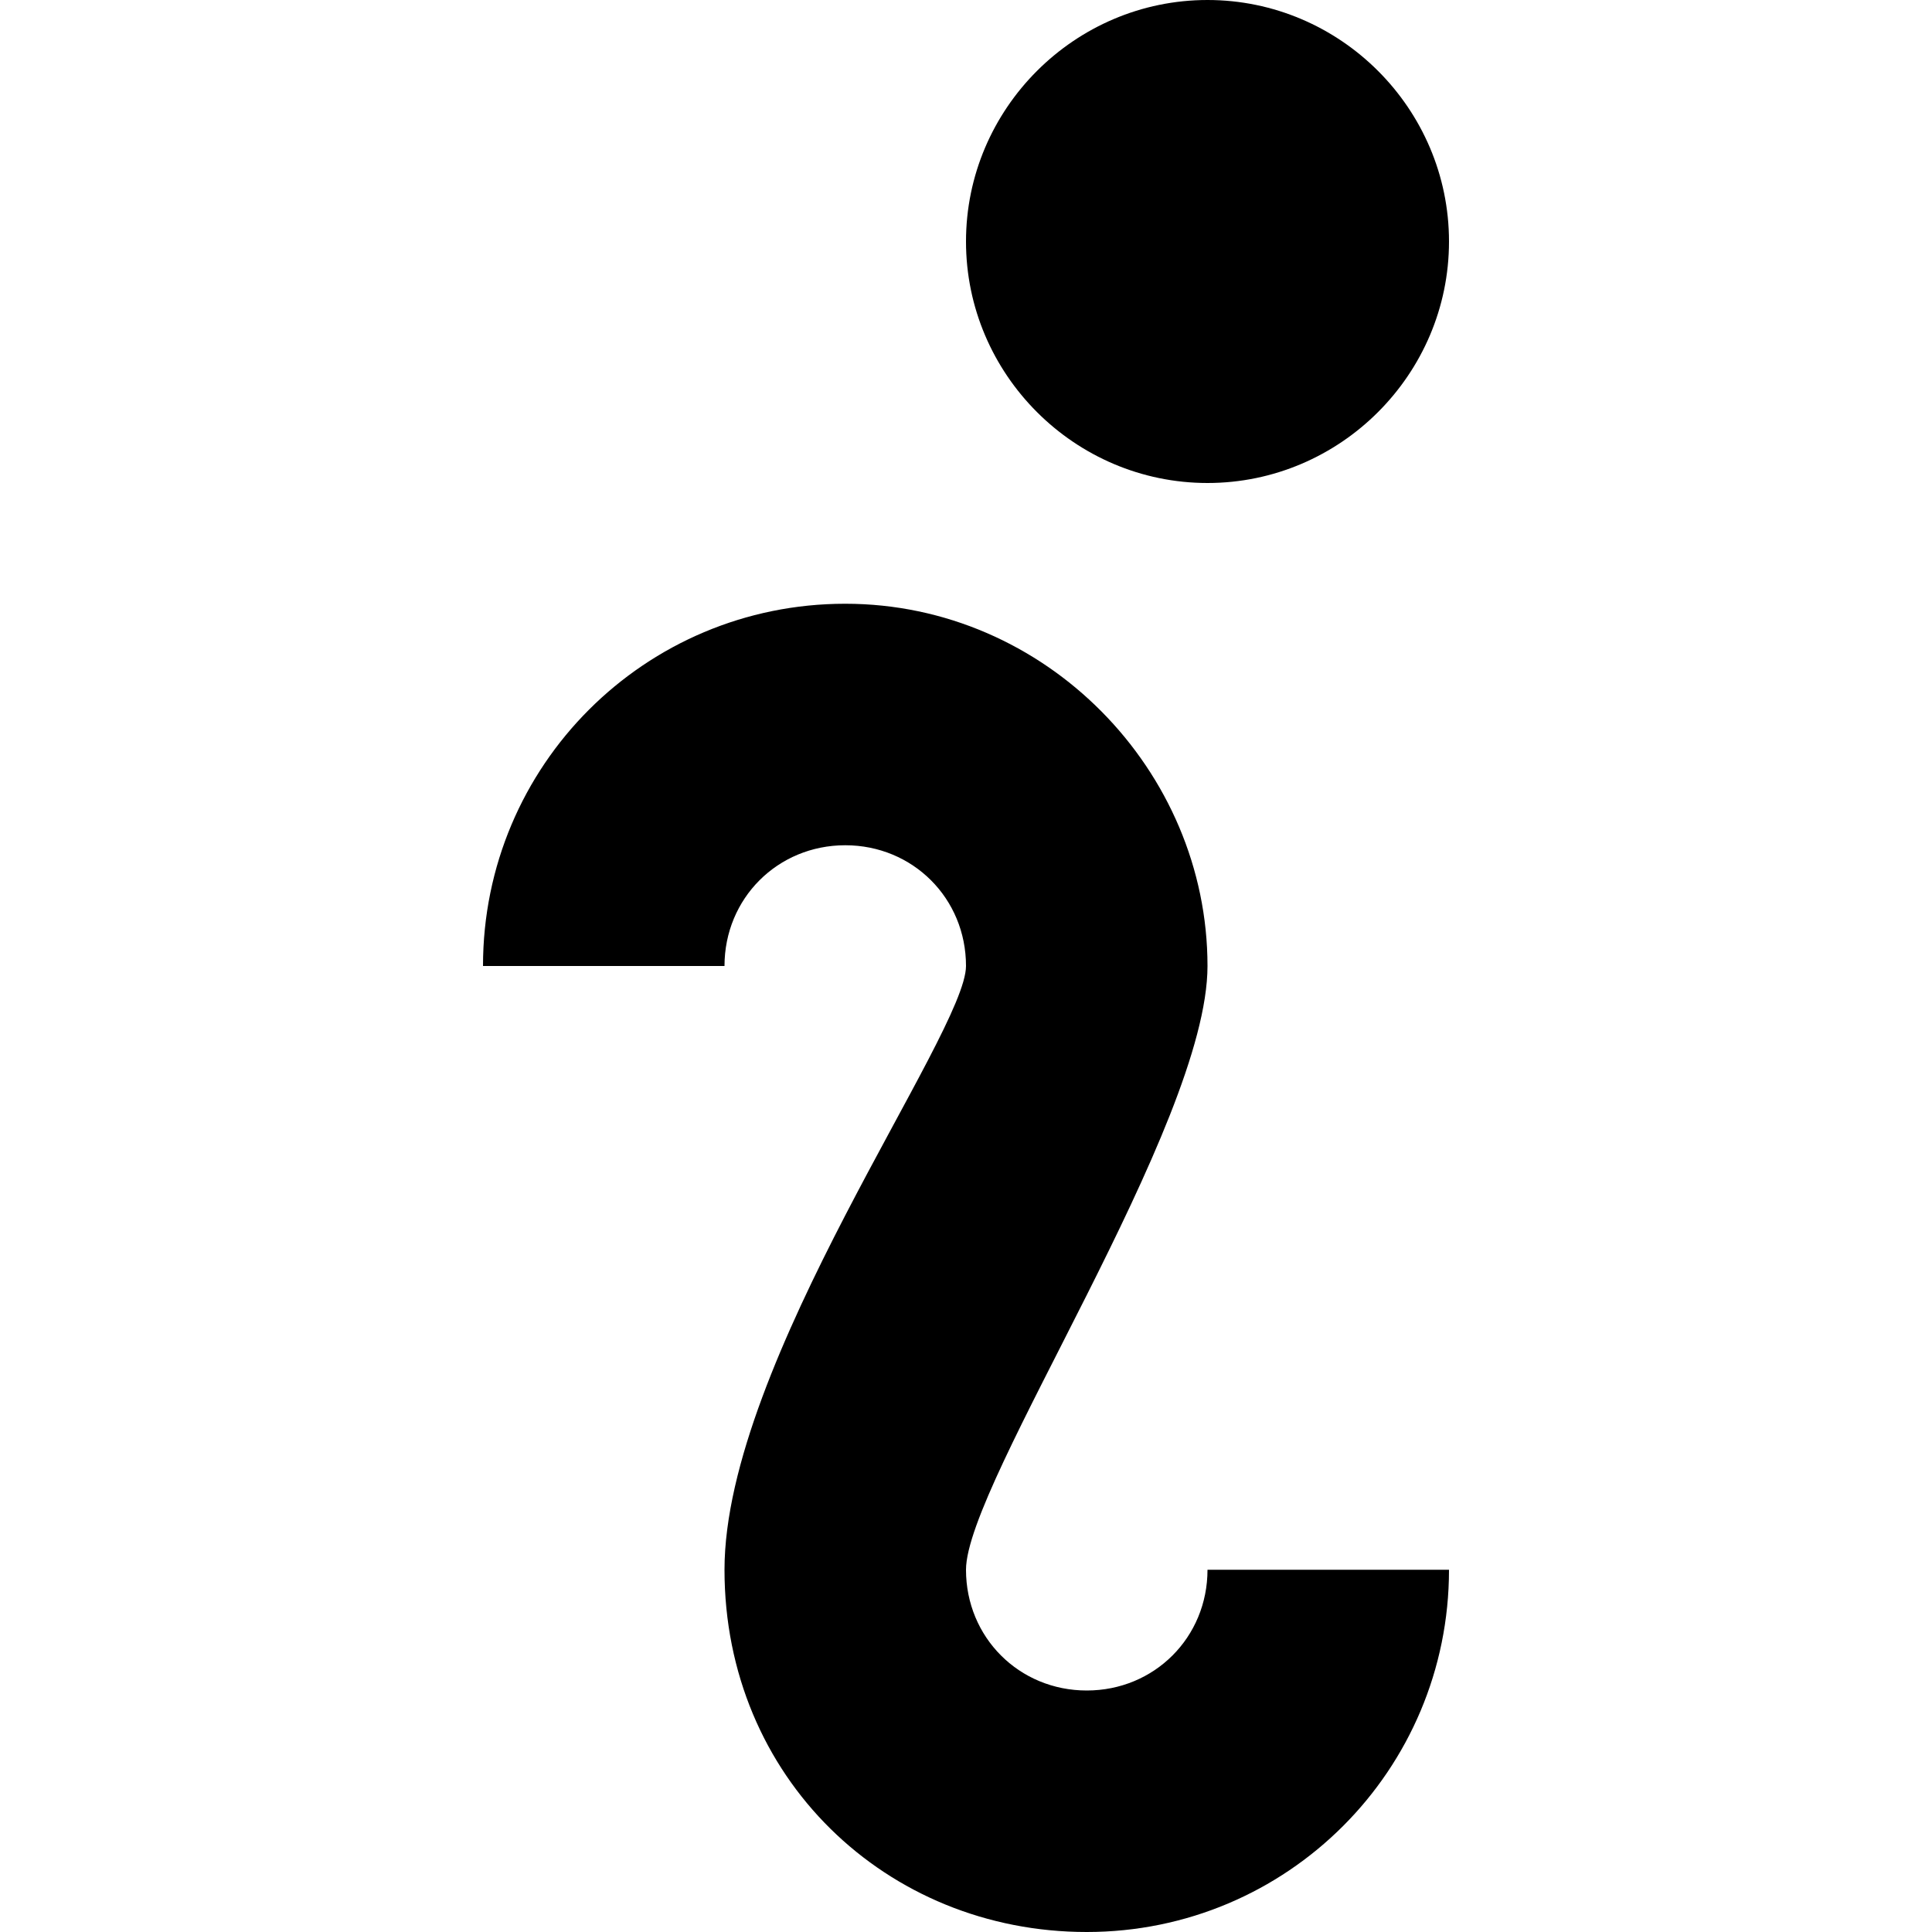
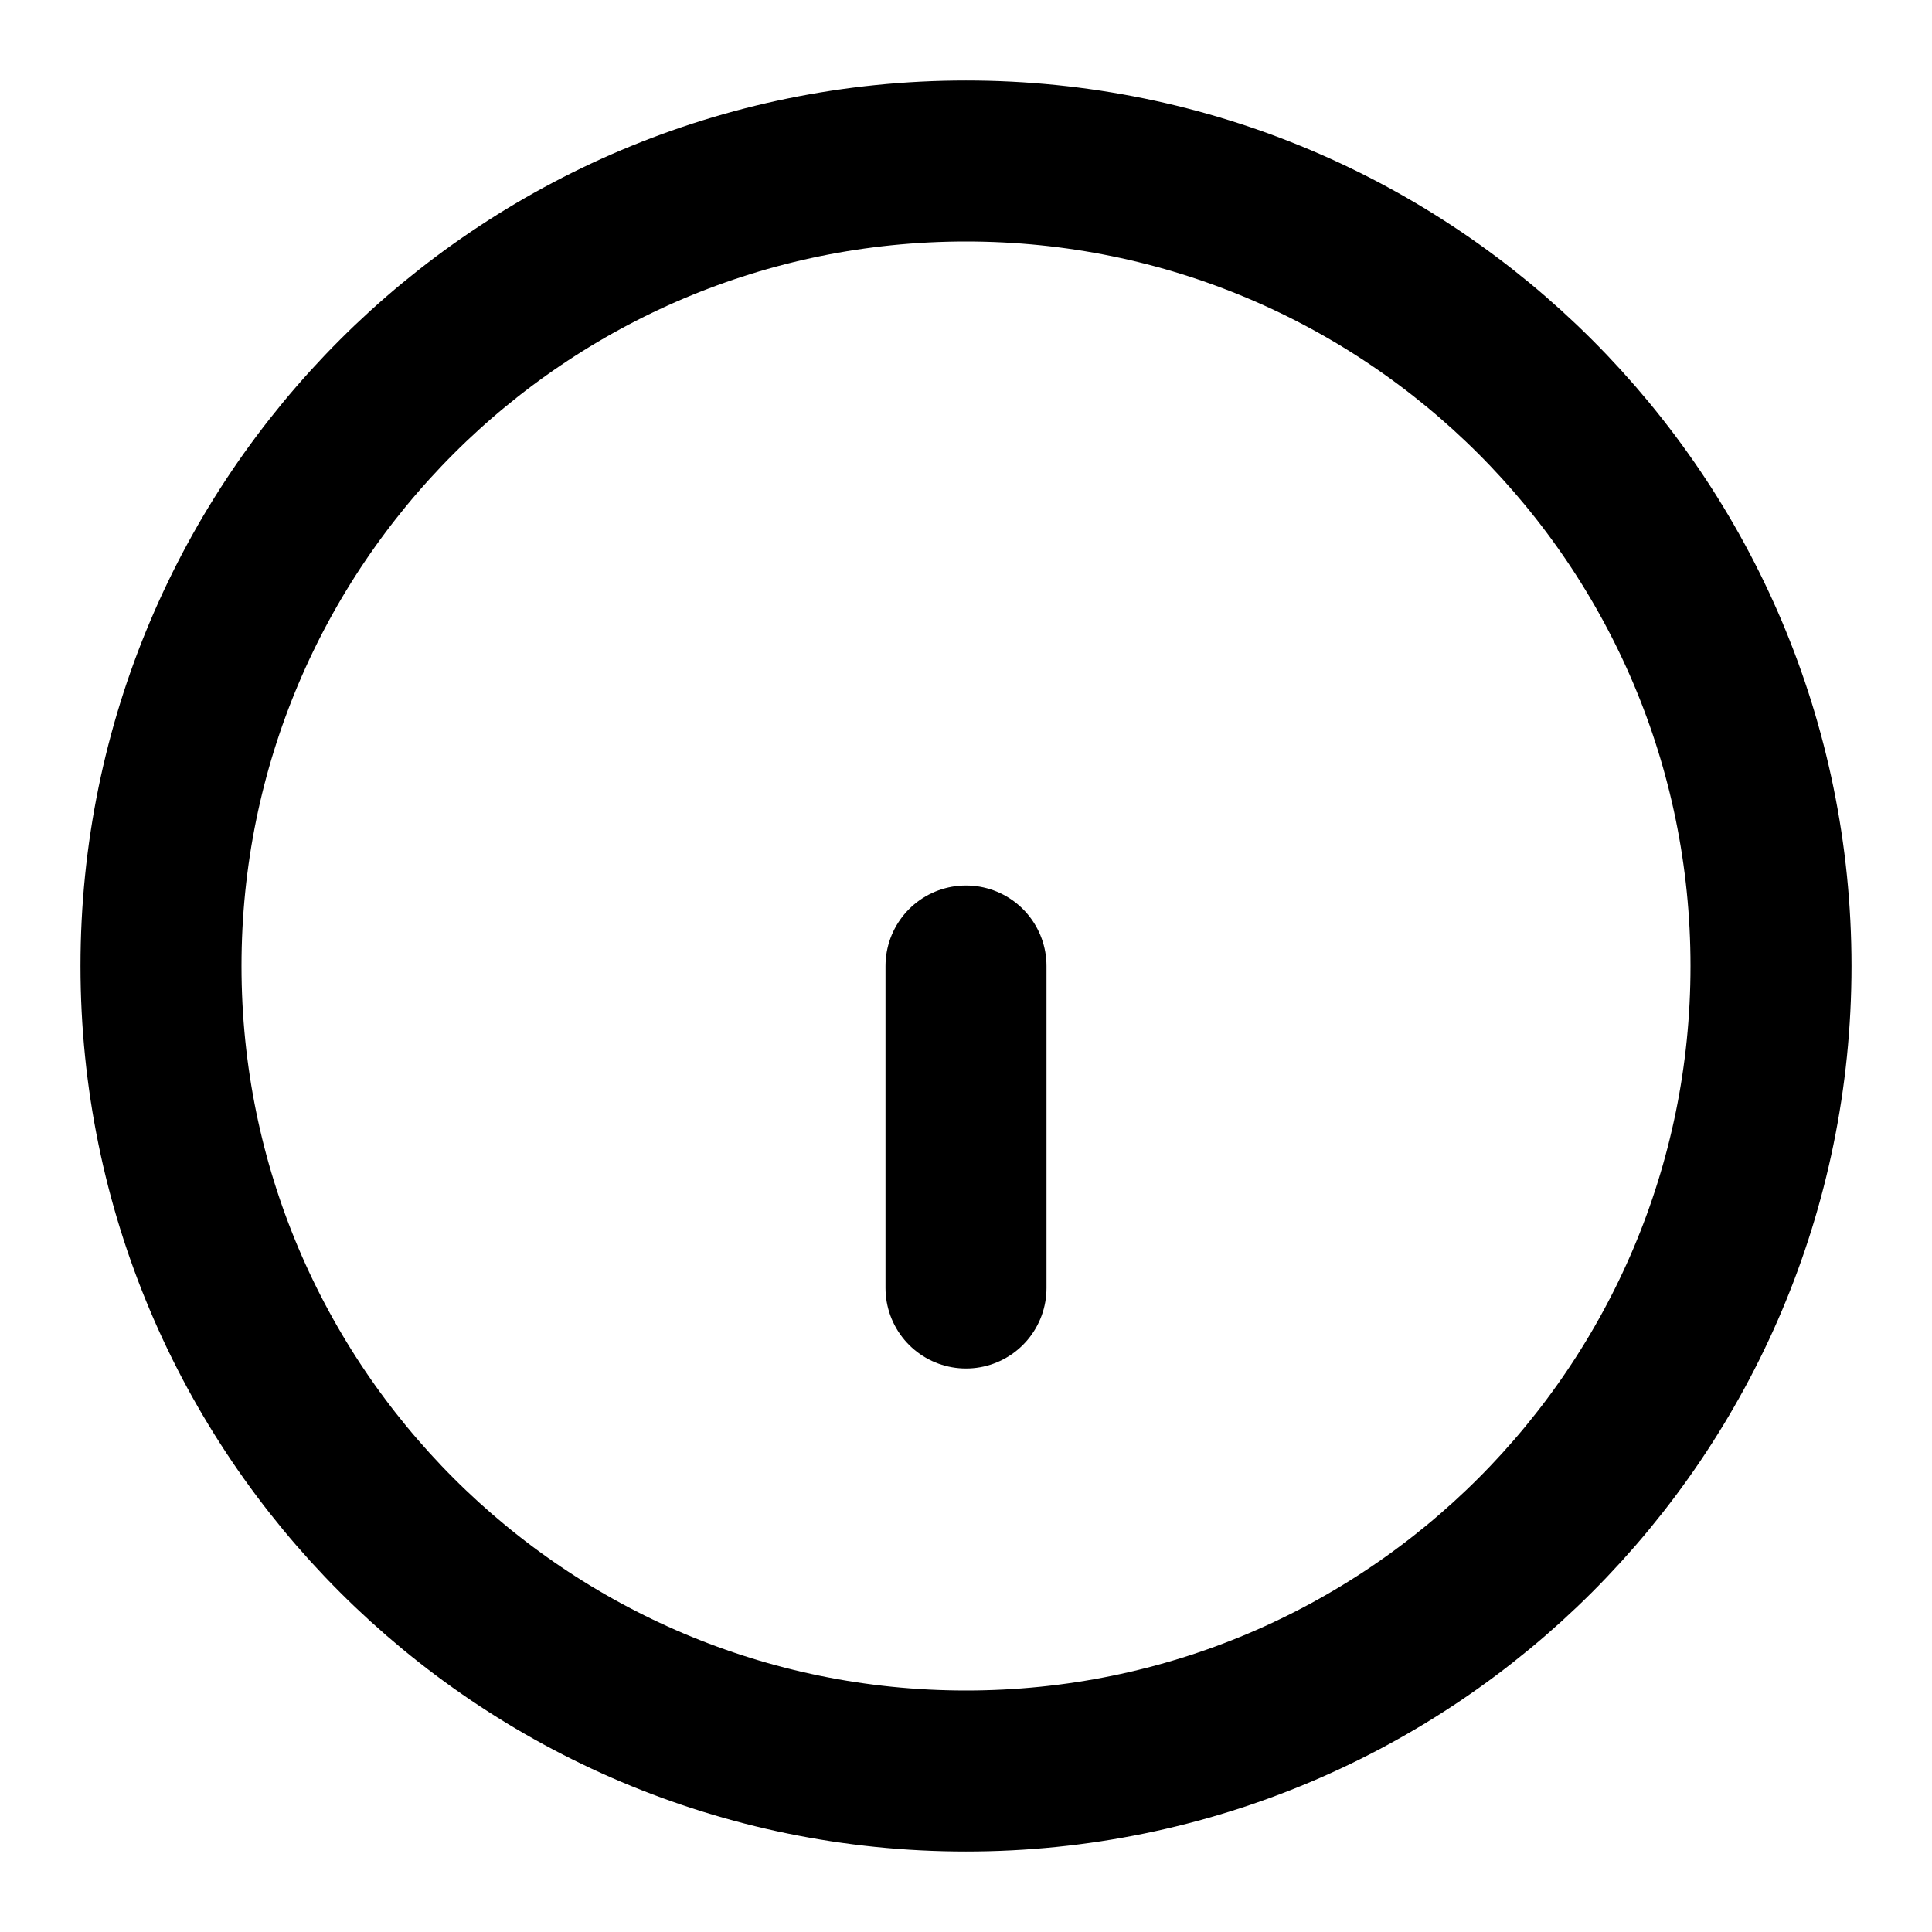
- <svg xmlns="http://www.w3.org/2000/svg" viewBox="0 0 8 8">
-   <path d="M5 0c-.55 0-1 .45-1 1s.45 1 1 1 1-.45 1-1-.45-1-1-1zM3.5 2.5C2.67 2.5 2 3.17 2 4h1c0-.28.22-.5.5-.5s.5.22.5.5-1 1.64-1 2.5C3 7.36 3.67 8 4.5 8S6 7.33 6 6.5H5c0 .28-.22.5-.5.5S4 6.78 4 6.5C4 6.14 5 4.66 5 4c0-.81-.67-1.5-1.5-1.5z" />
+ <svg xmlns="http://www.w3.org/2000/svg" viewBox="0 0 24 24" fill="none" stroke="currentColor" stroke-width="2" stroke-linecap="round" stroke-linejoin="round" class="feather feather-info">
+   <circle cx="12" cy="12" r="10" />
+   <path d="M12 16v-4m0-4" />
</svg>
